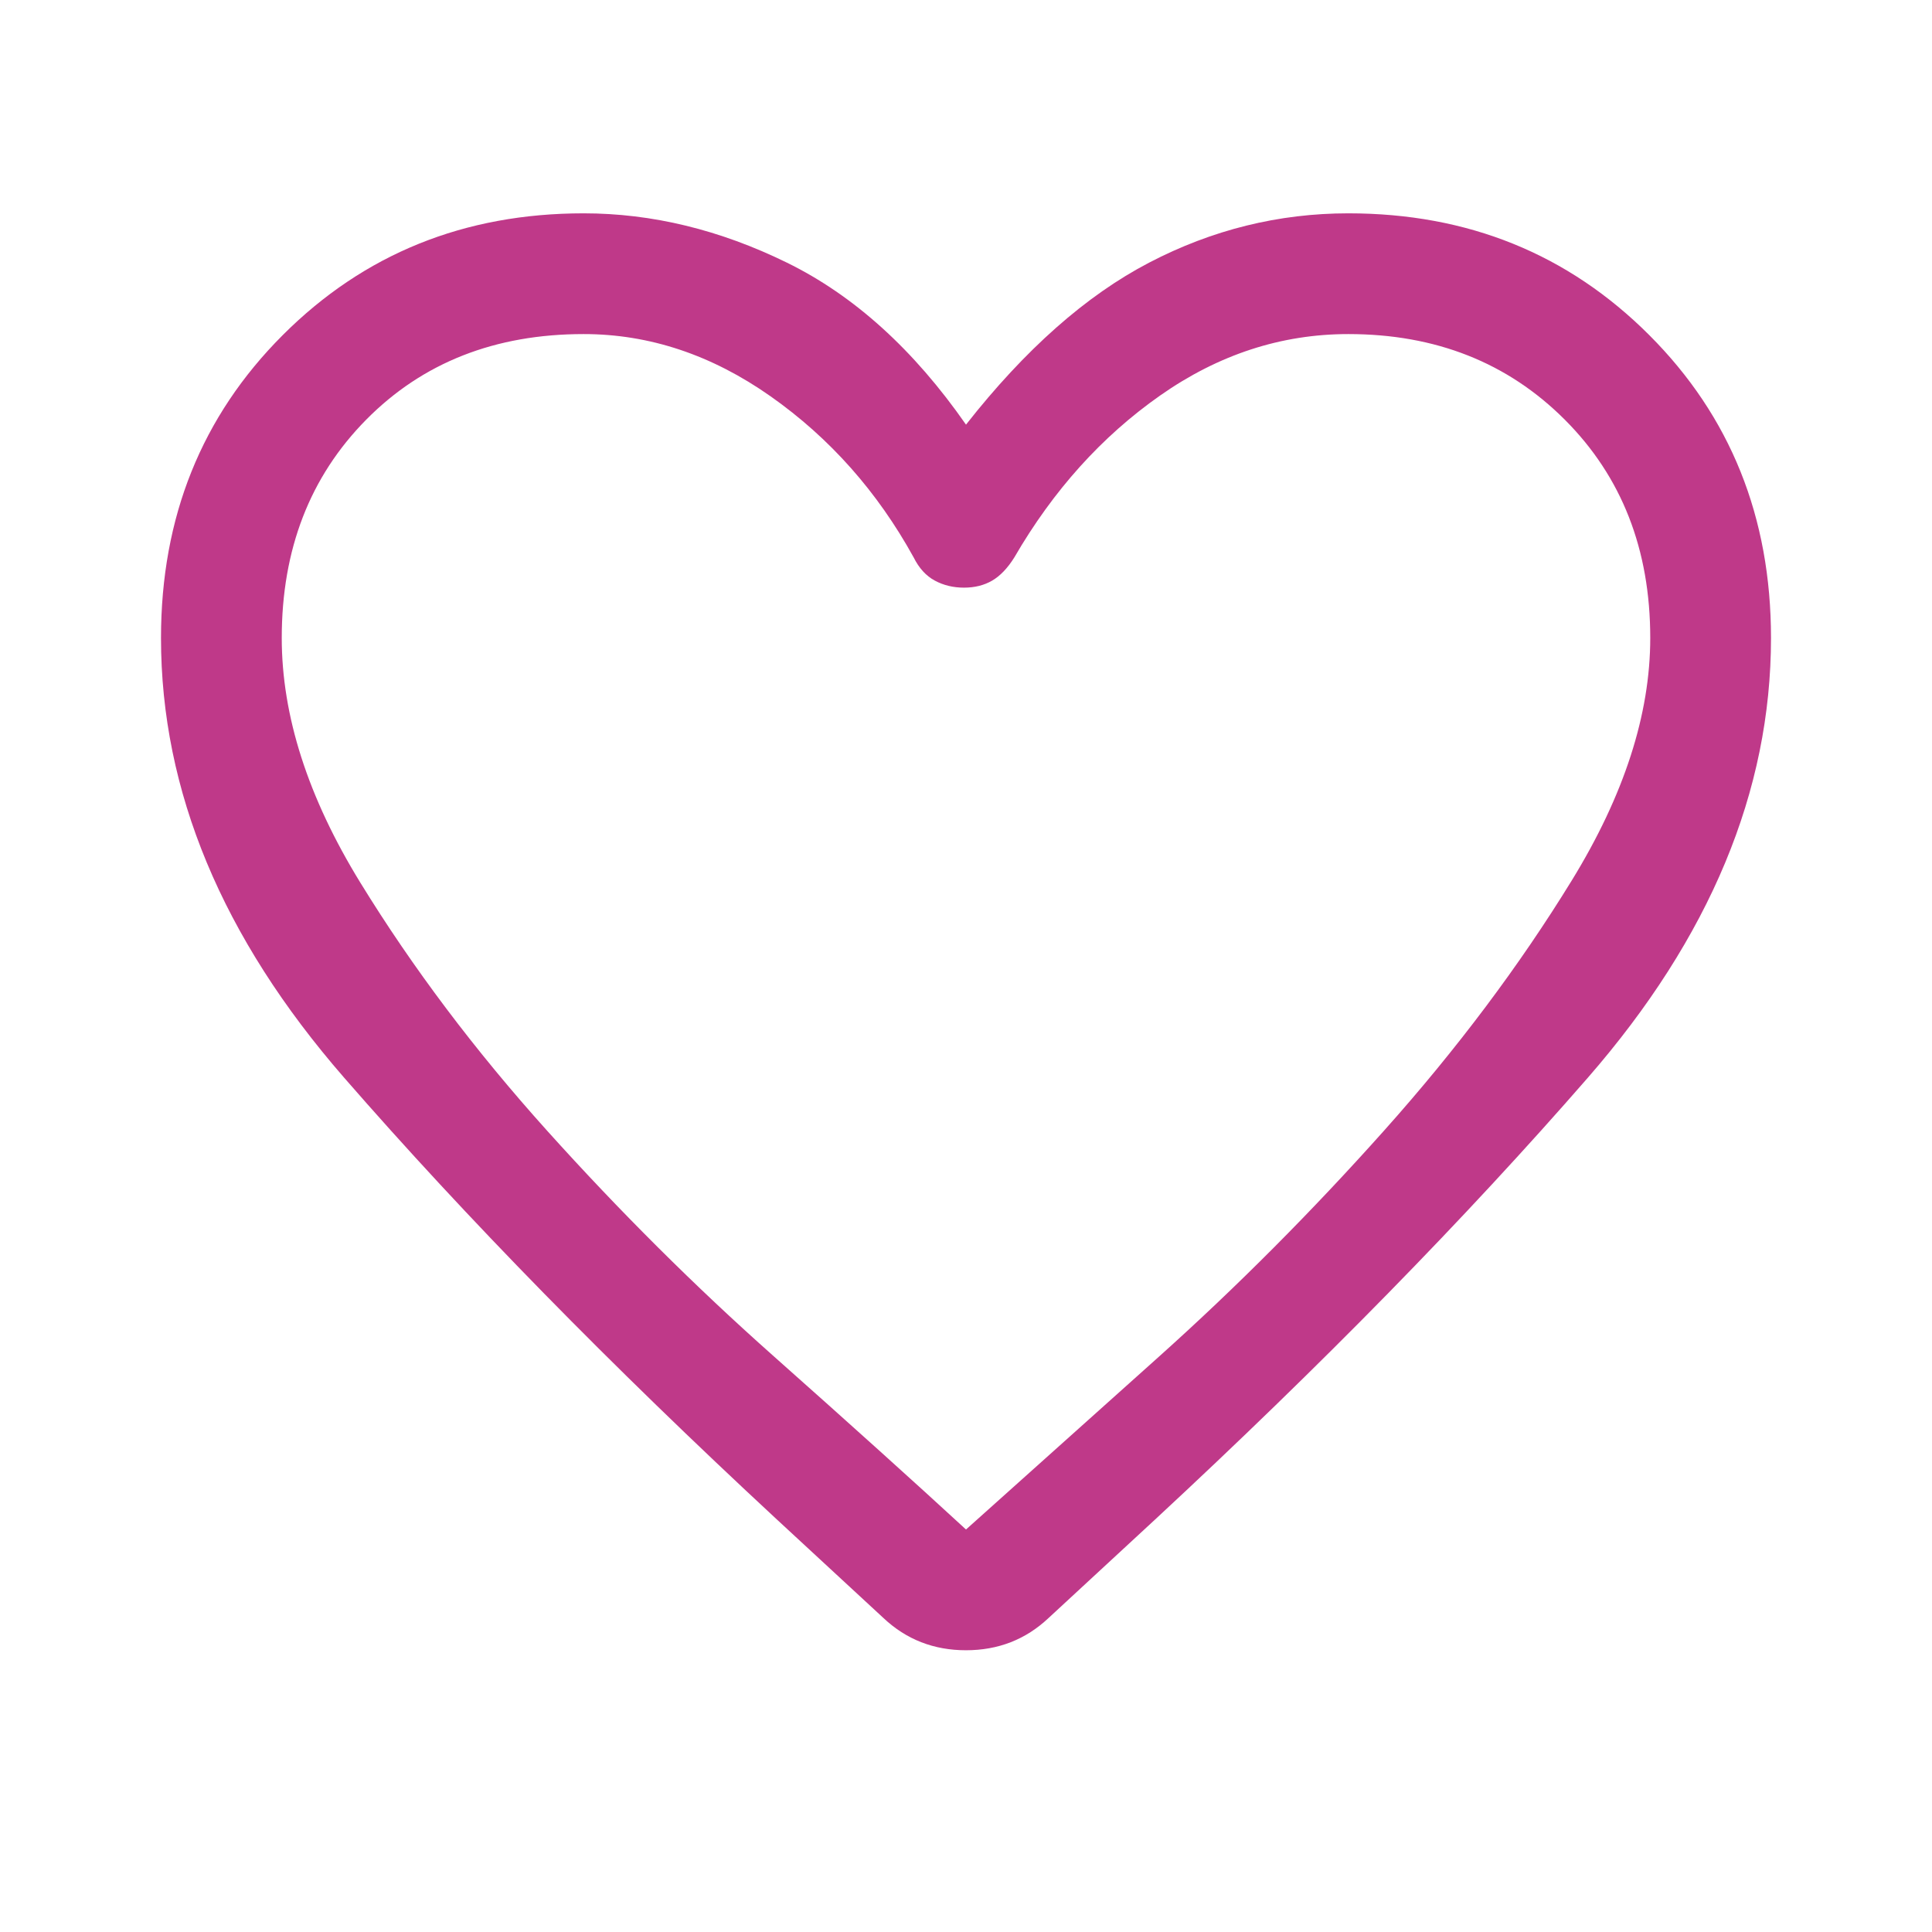
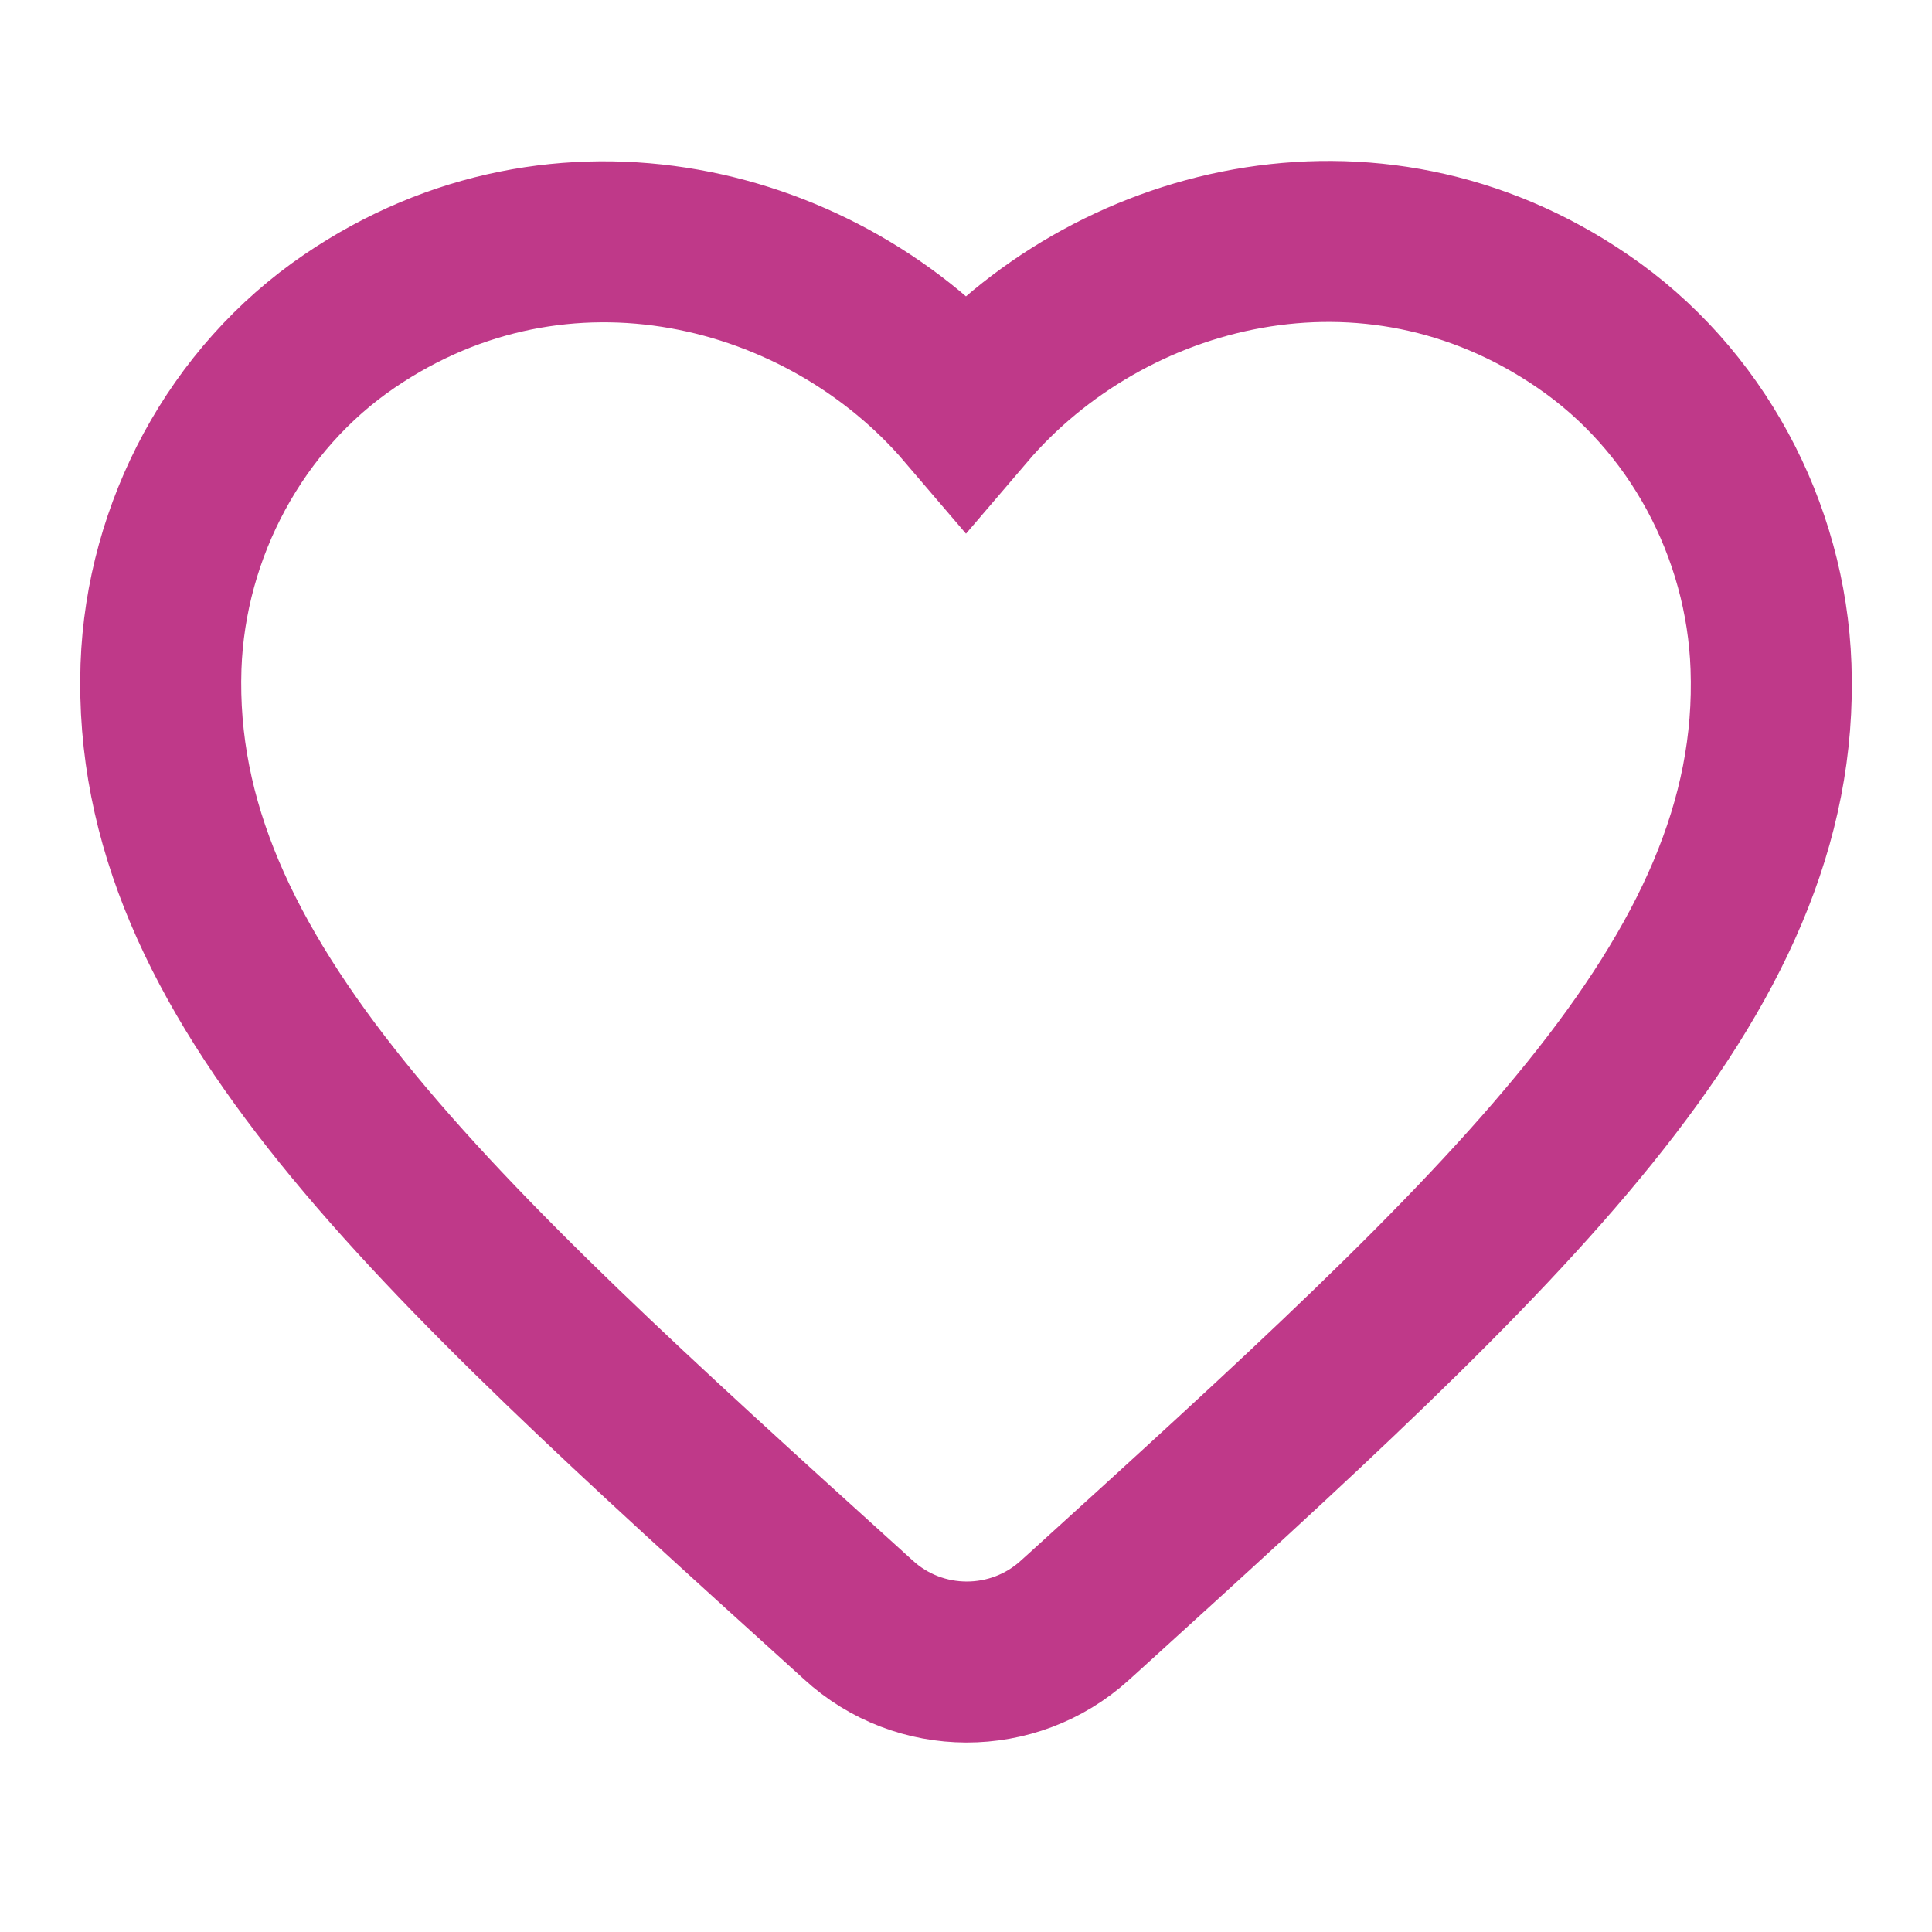
- <svg xmlns="http://www.w3.org/2000/svg" height="48" width="48" fill="#BF3989">
-   <path d="m21.95 40.2-2.65-2.45Q13.1 32 8.55 26.775T4 15.85q0-4.5 3.025-7.525Q10.05 5.3 14.5 5.3q2.55 0 5.05 1.225T24 10.55q2.2-2.8 4.55-4.025Q30.9 5.3 33.5 5.3q4.45 0 7.475 3.025Q44 11.35 44 15.85q0 5.7-4.55 10.925Q34.9 32 28.7 37.75l-2.65 2.45q-.85.8-2.05.8-1.2 0-2.05-.8Zm.75-26.35q-1.35-2.45-3.55-4-2.2-1.55-4.65-1.55-3.3 0-5.4 2.125Q7 12.55 7 15.85q0 2.9 1.95 6.075Q10.9 25.1 13.6 28.1t5.6 5.575Q22.1 36.25 24 38q1.9-1.7 4.8-4.3 2.9-2.6 5.6-5.625 2.7-3.025 4.65-6.2Q41 18.7 41 15.85q0-3.3-2.125-5.425T33.5 8.3q-2.5 0-4.675 1.525T25.2 13.85q-.25.4-.55.575-.3.175-.7.175-.4 0-.725-.175-.325-.175-.525-.575Zm1.3 9.3Z" />
+ <svg xmlns="http://www.w3.org/2000/svg" width="28" height="28" viewBox="0 0 24 24">
+   <path class="heart" stroke="#BF3989" stroke-width="2" fill="none" d="M13.35 20.13c-.76.69-1.93.69-2.69-.01l-.11-.1C5.3 15.27 1.87 12.16 2 8.28c.06-1.7.93-3.33 2.34-4.29 2.64-1.8 5.9-.96 7.66 1.1 1.76-2.06 5.02-2.91 7.66-1.1 1.41.96 2.28 2.59 2.34 4.29.14 3.88-3.3 6.99-8.55 11.76l-.1.09z" />
</svg>
